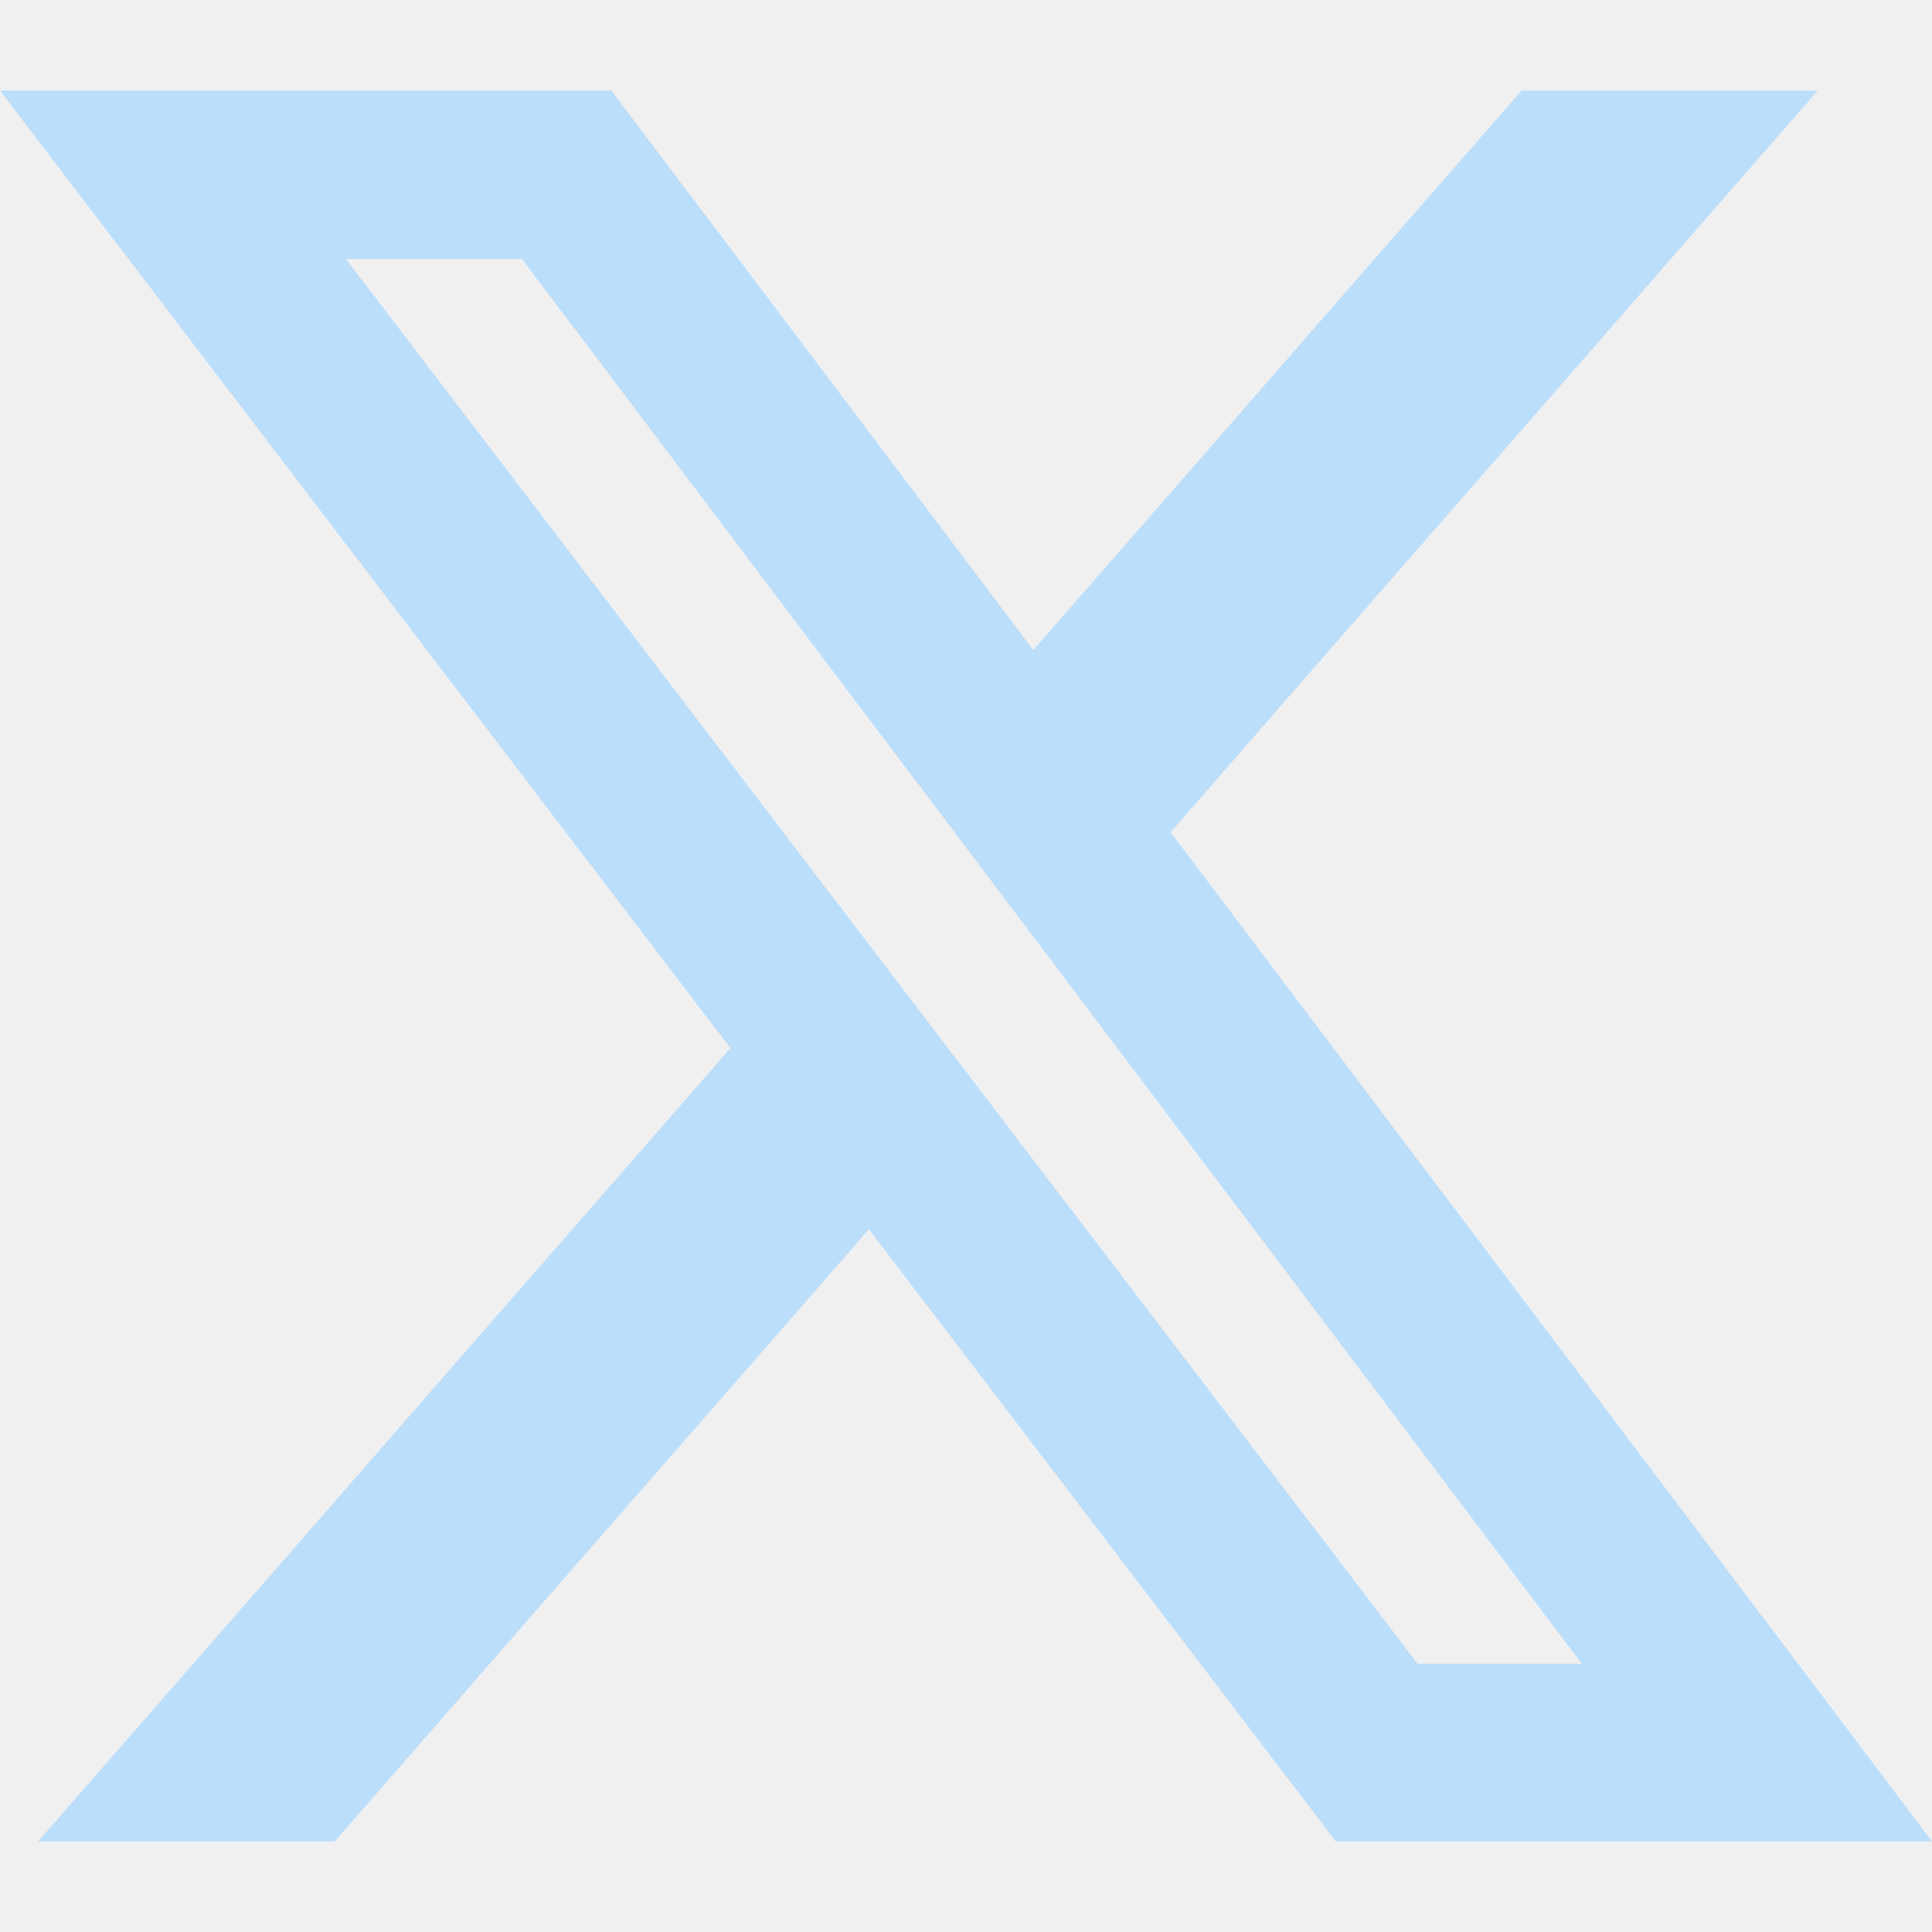
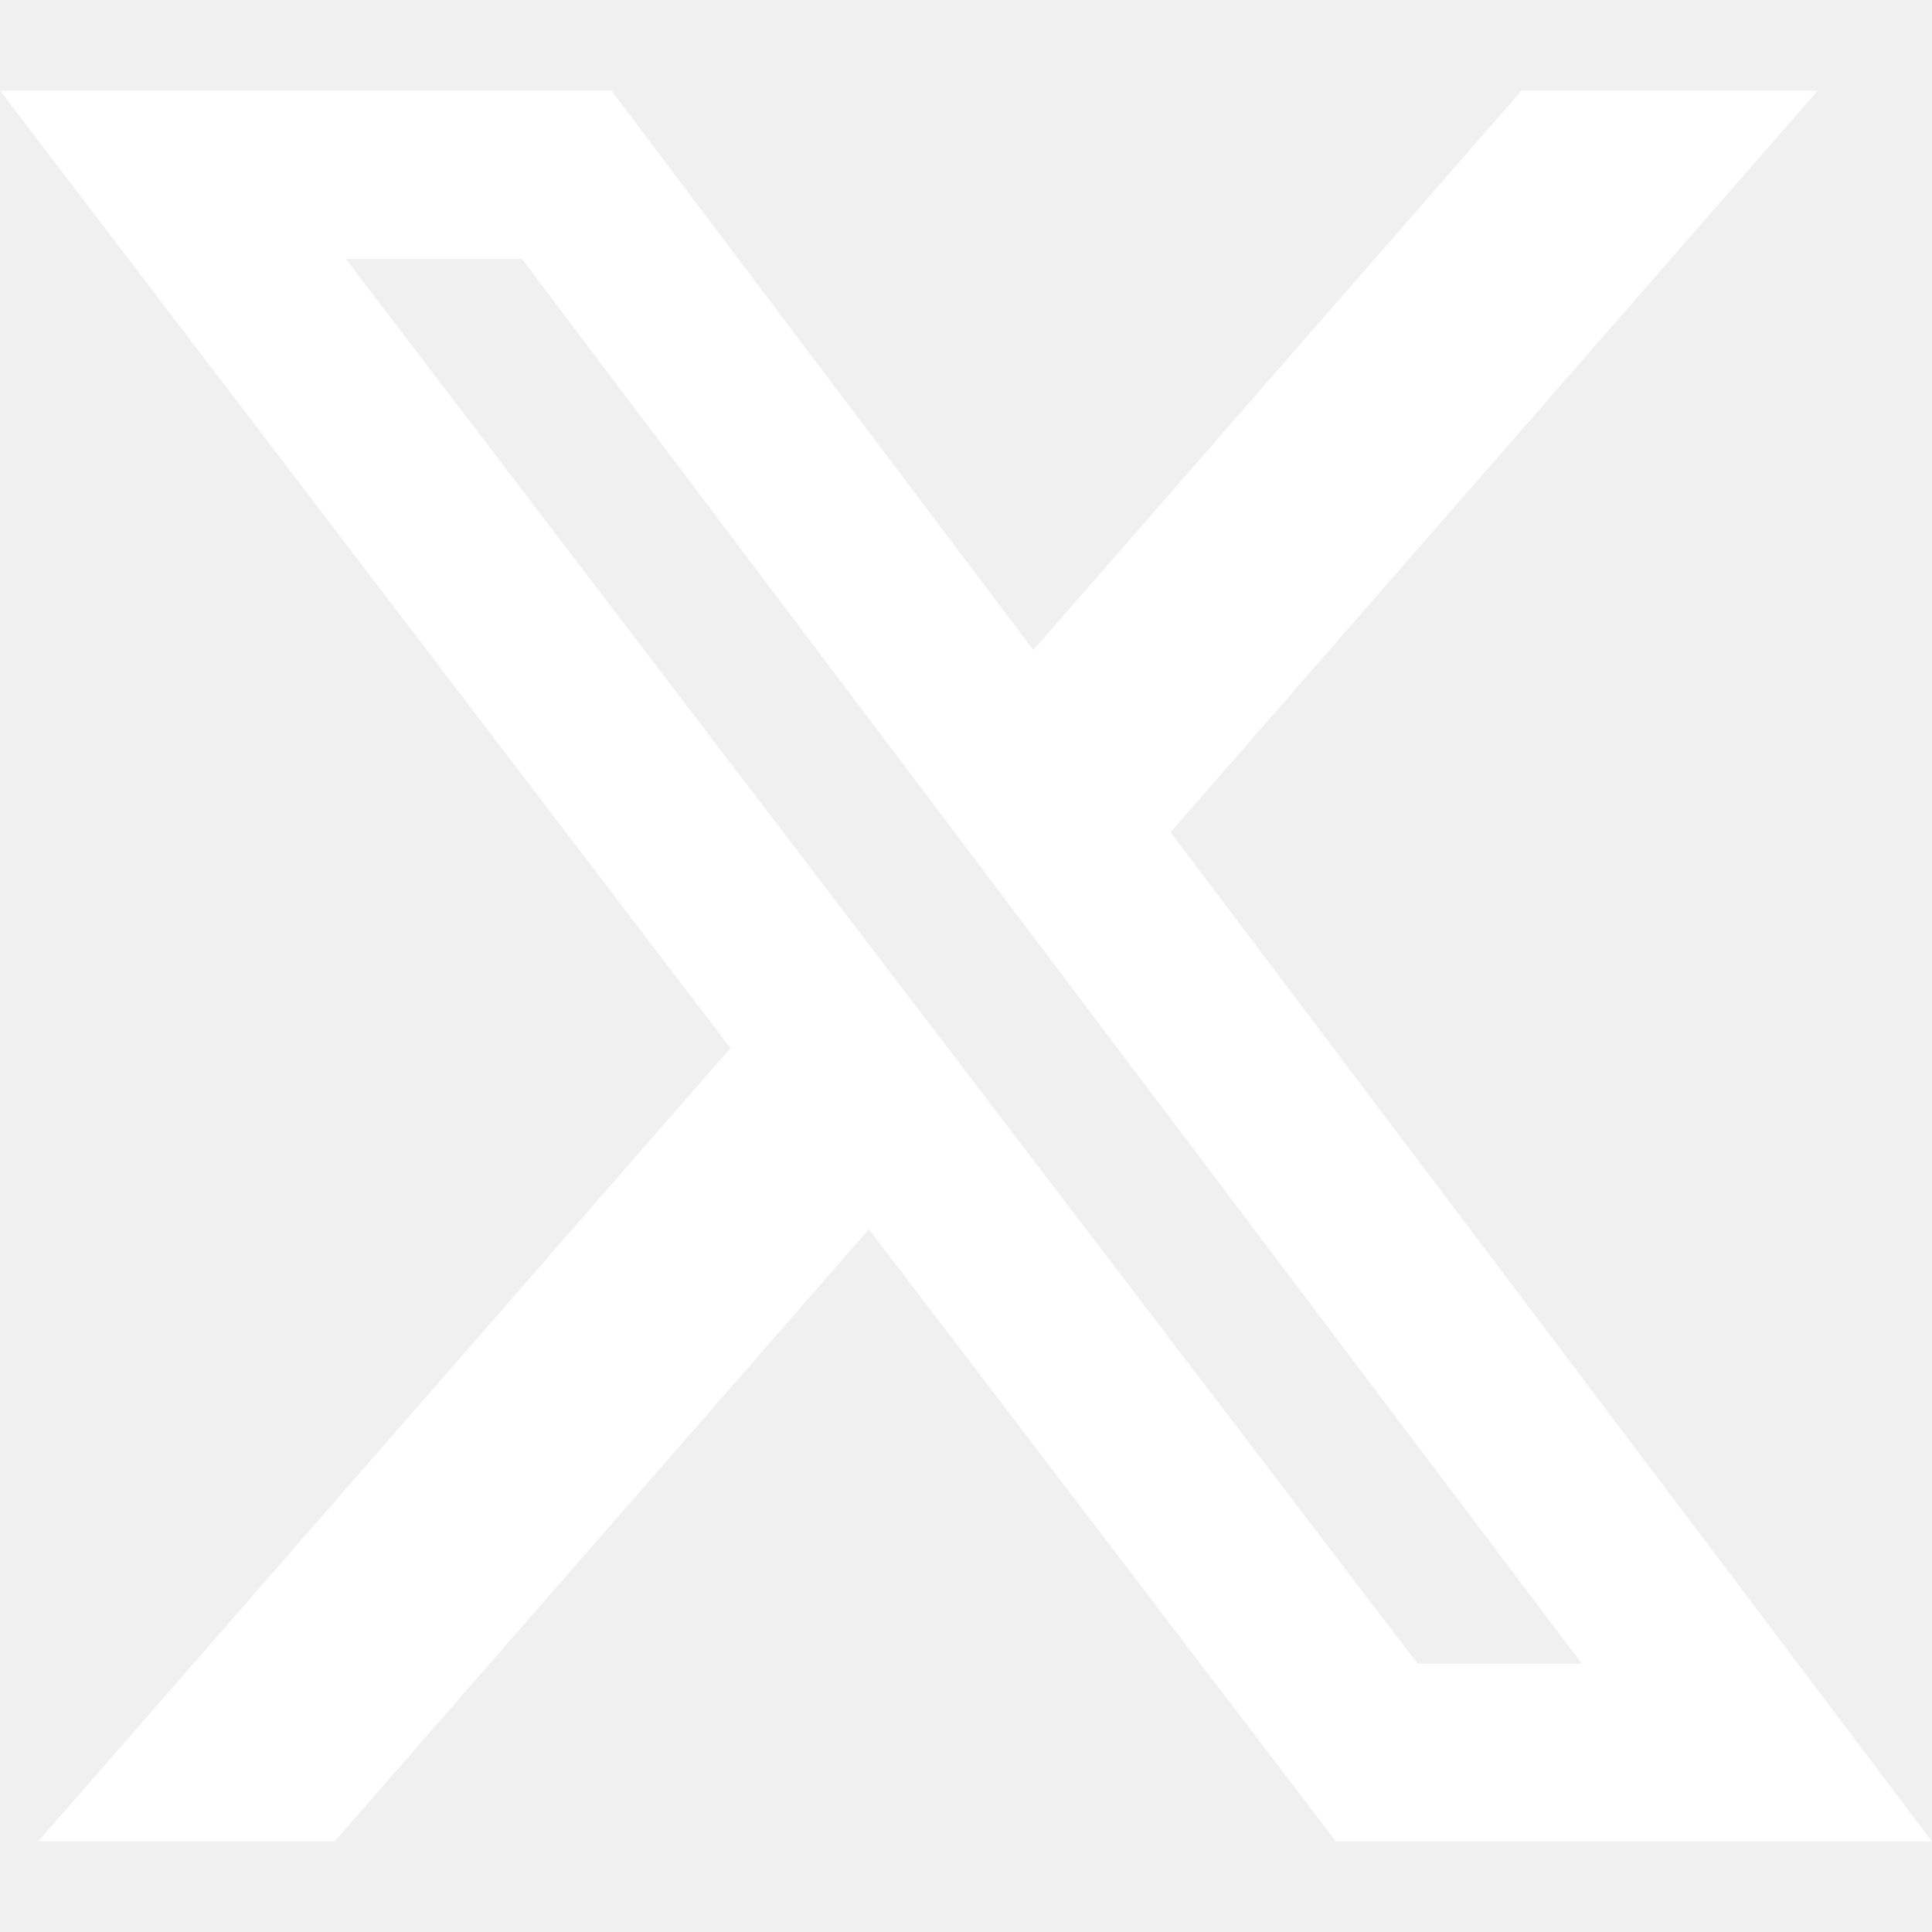
- <svg xmlns="http://www.w3.org/2000/svg" width="16" height="16" fill="#BBDEFB" class="bi bi-twitter-x" viewBox="0 0 16 16">
+ <svg xmlns="http://www.w3.org/2000/svg" width="16" height="16" fill="#FFFFFF" class="bi bi-twitter-x" viewBox="0 0 16 16">
  <path d="M12.6.75h2.454l-5.36 6.142L16 15.25h-4.937l-3.867-5.07-4.425 5.07H.316l5.733-6.57L0 .75h5.063l3.495 4.633L12.601.75Zm-.86 13.028h1.36L4.323 2.145H2.865z" />
</svg>
